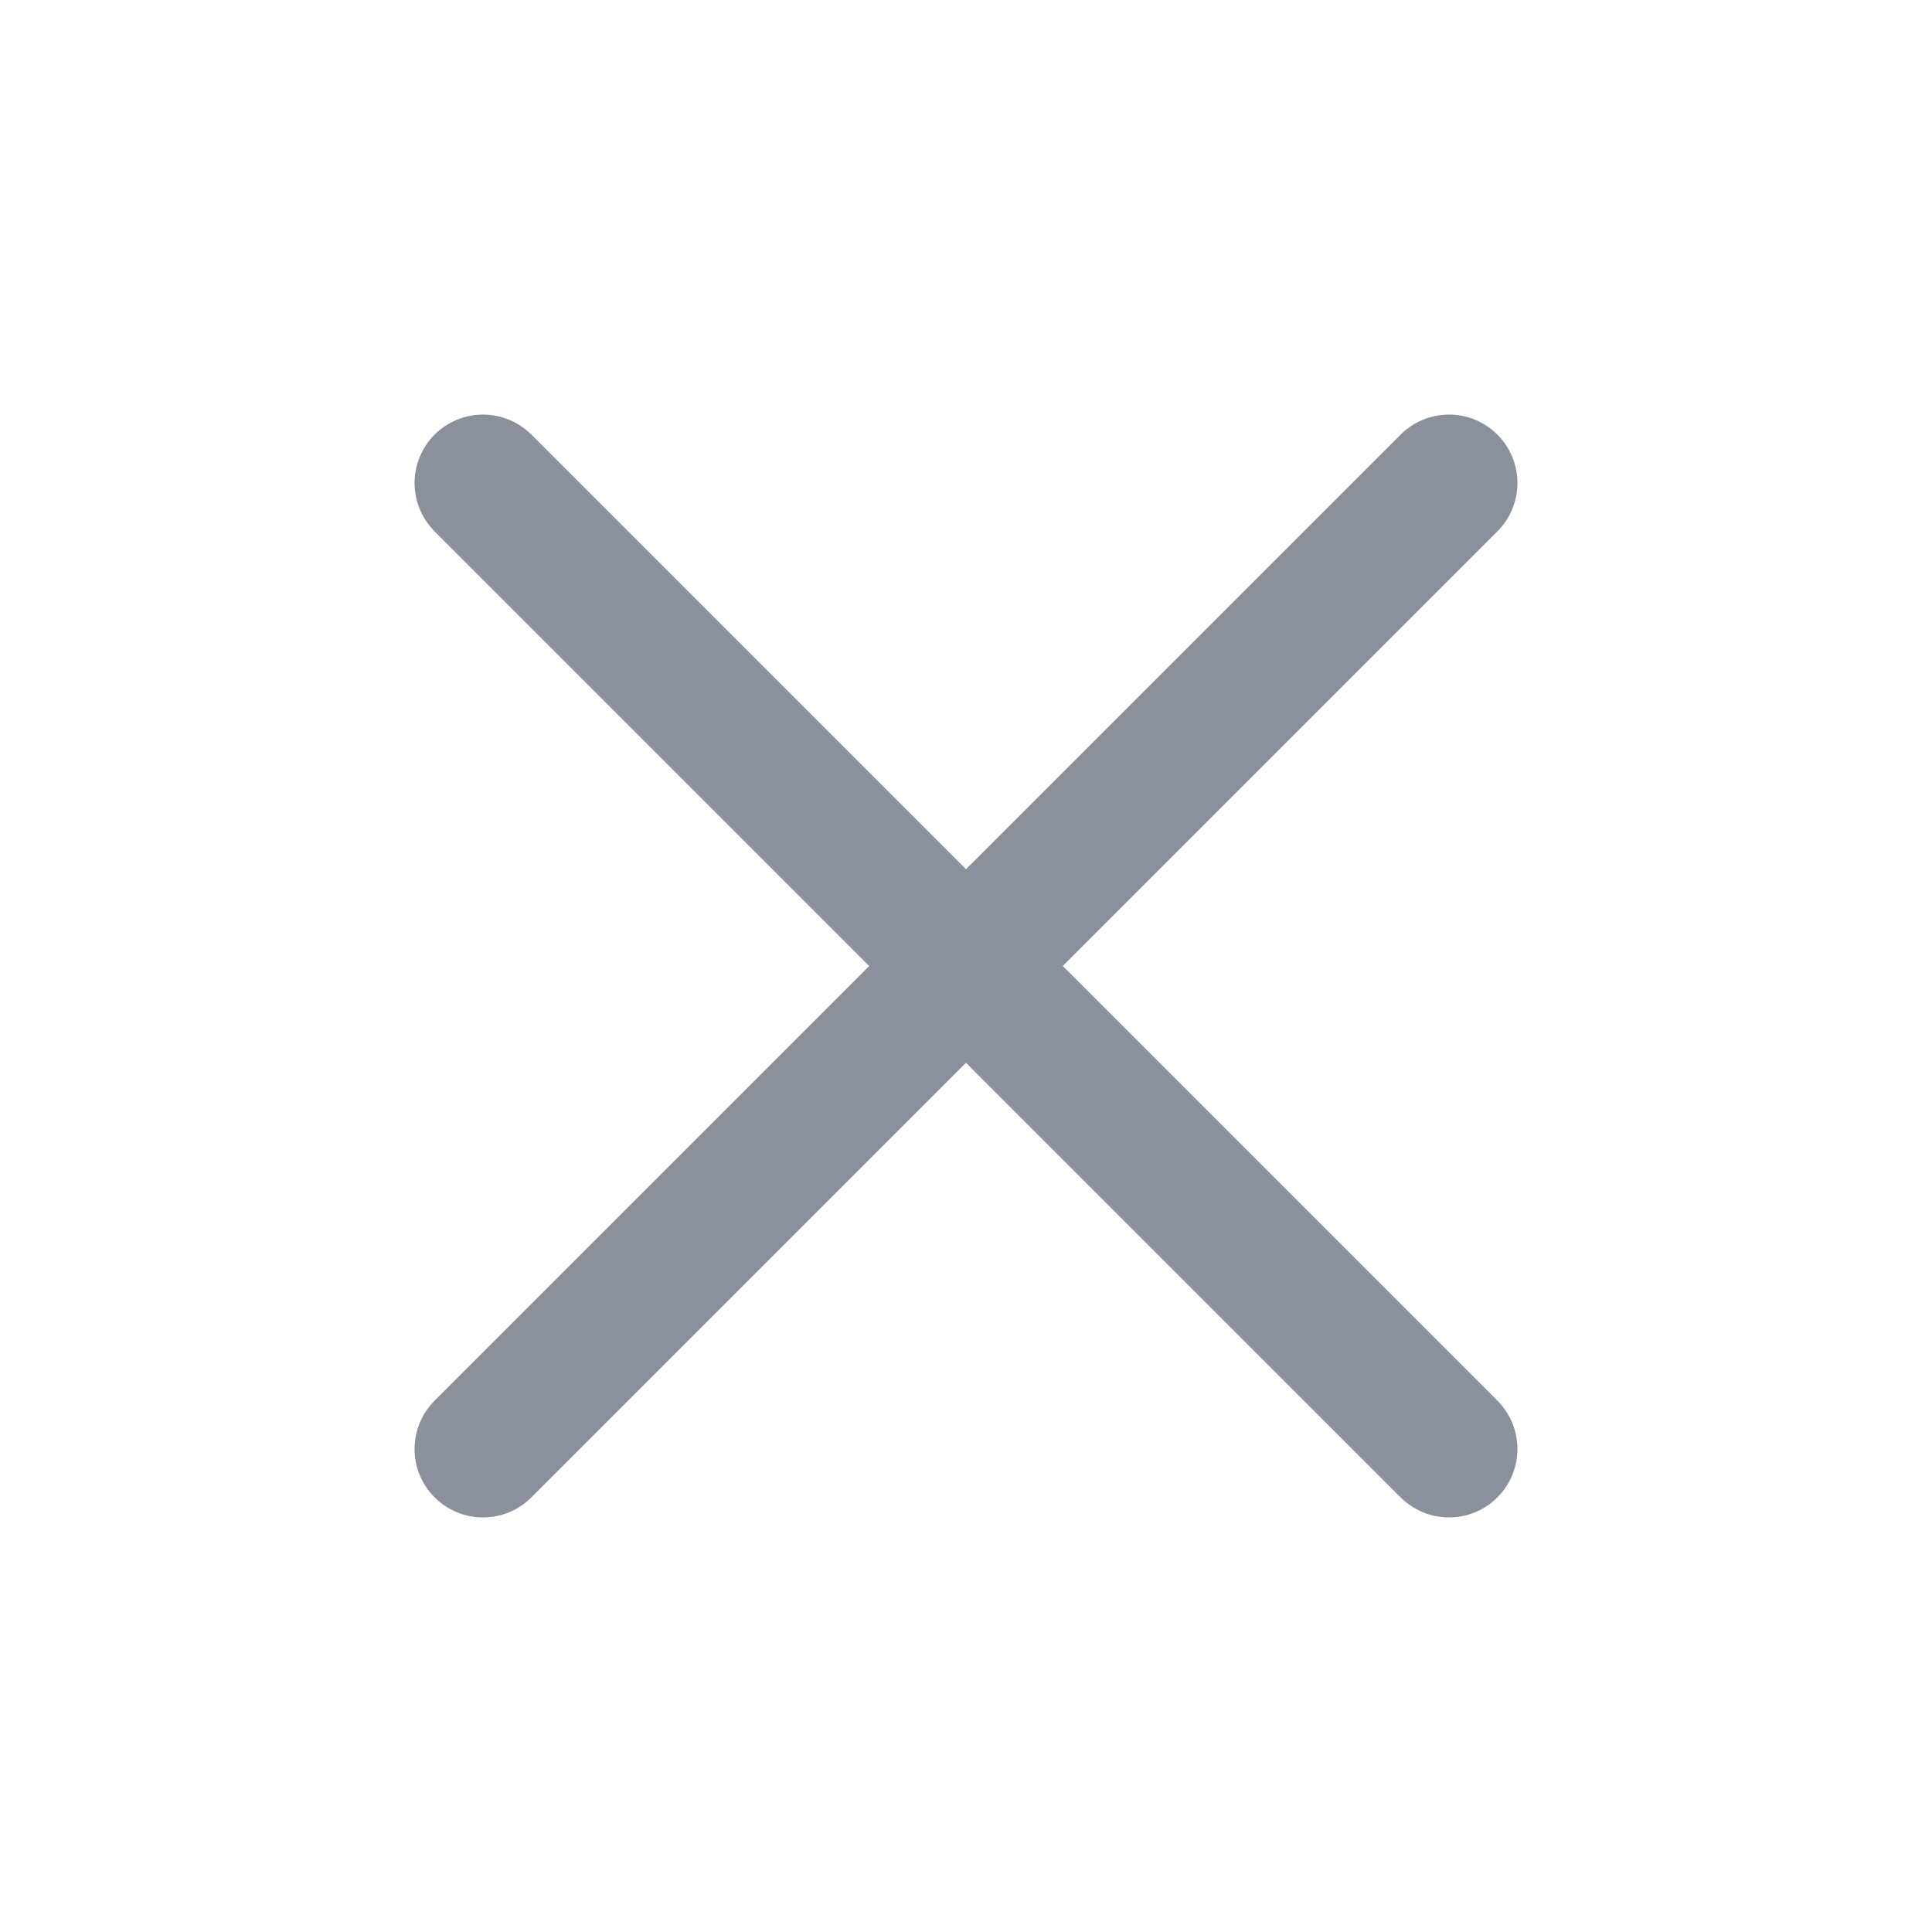
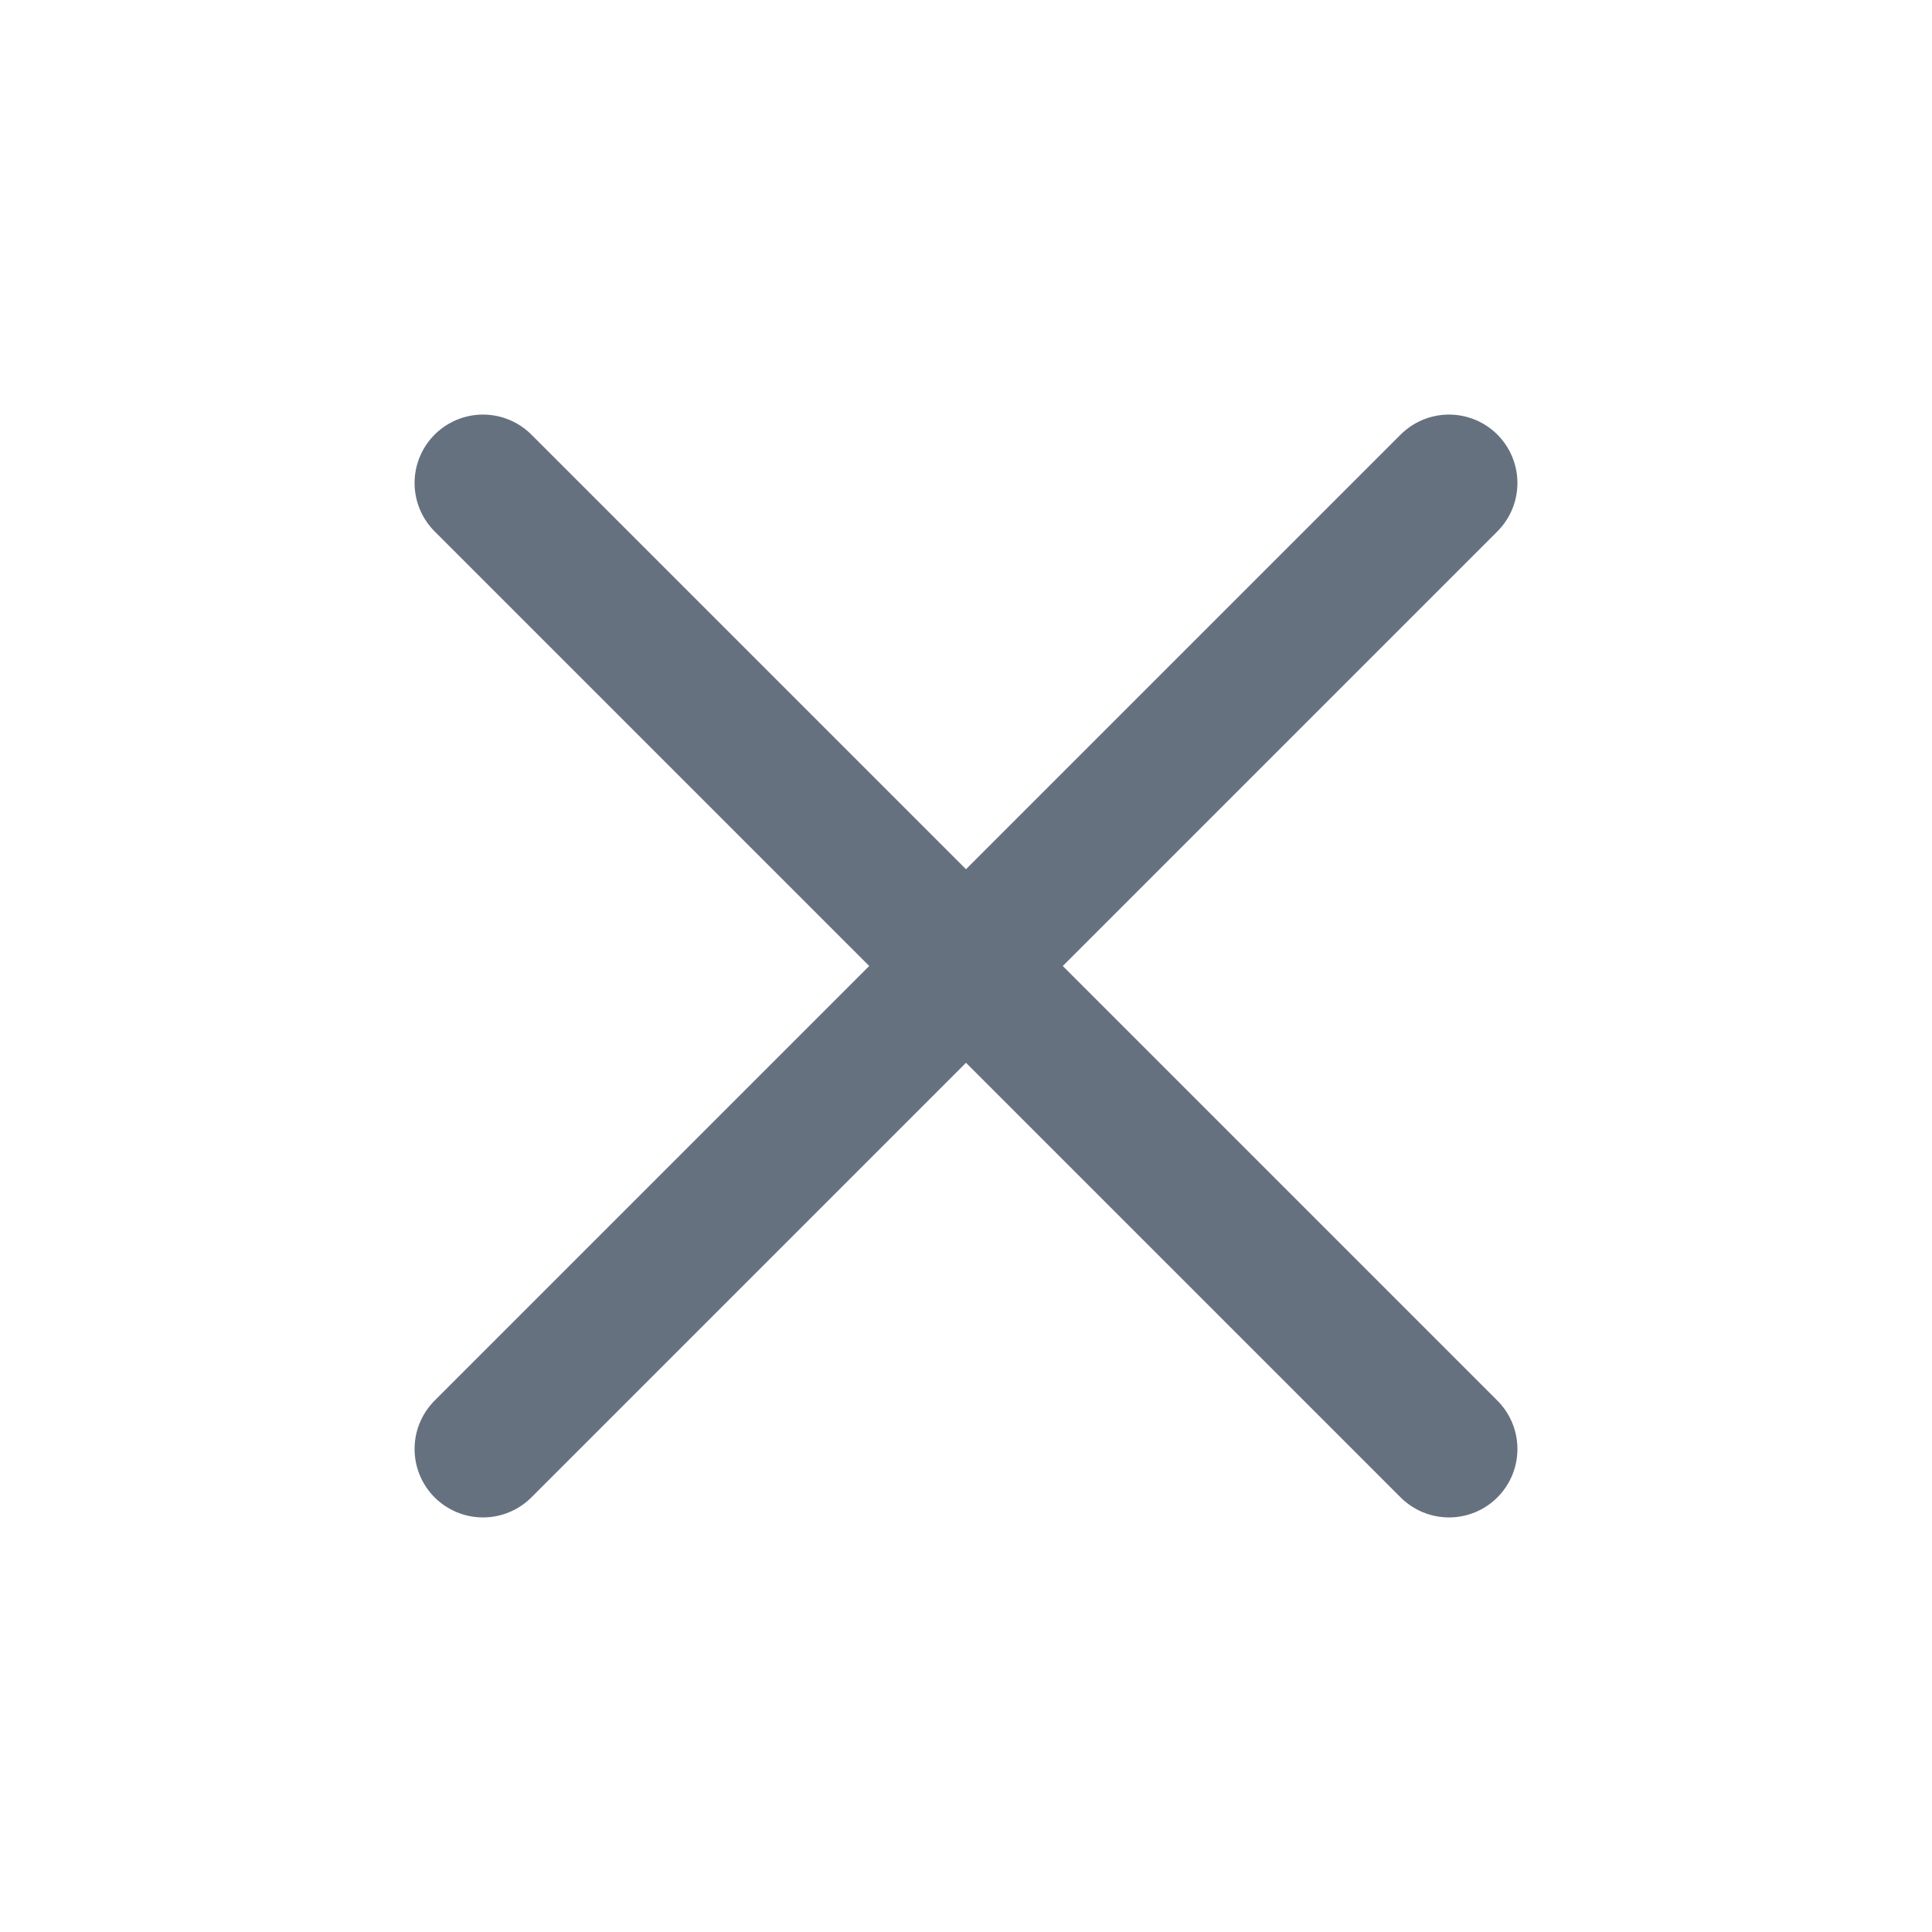
- <svg xmlns="http://www.w3.org/2000/svg" width="24" height="24" viewBox="0 0 24 24" fill="none" stroke="#8a919d" stroke-width="1.7" stroke-linecap="round" stroke-linejoin="round">
+ <svg xmlns="http://www.w3.org/2000/svg" width="24" height="24" viewBox="0 0 24 24" fill="none" stroke="#667180" stroke-width="1.7" stroke-linecap="round" stroke-linejoin="round">
  <path d="m6 6 12 12M18 6 6 18" />
</svg>
